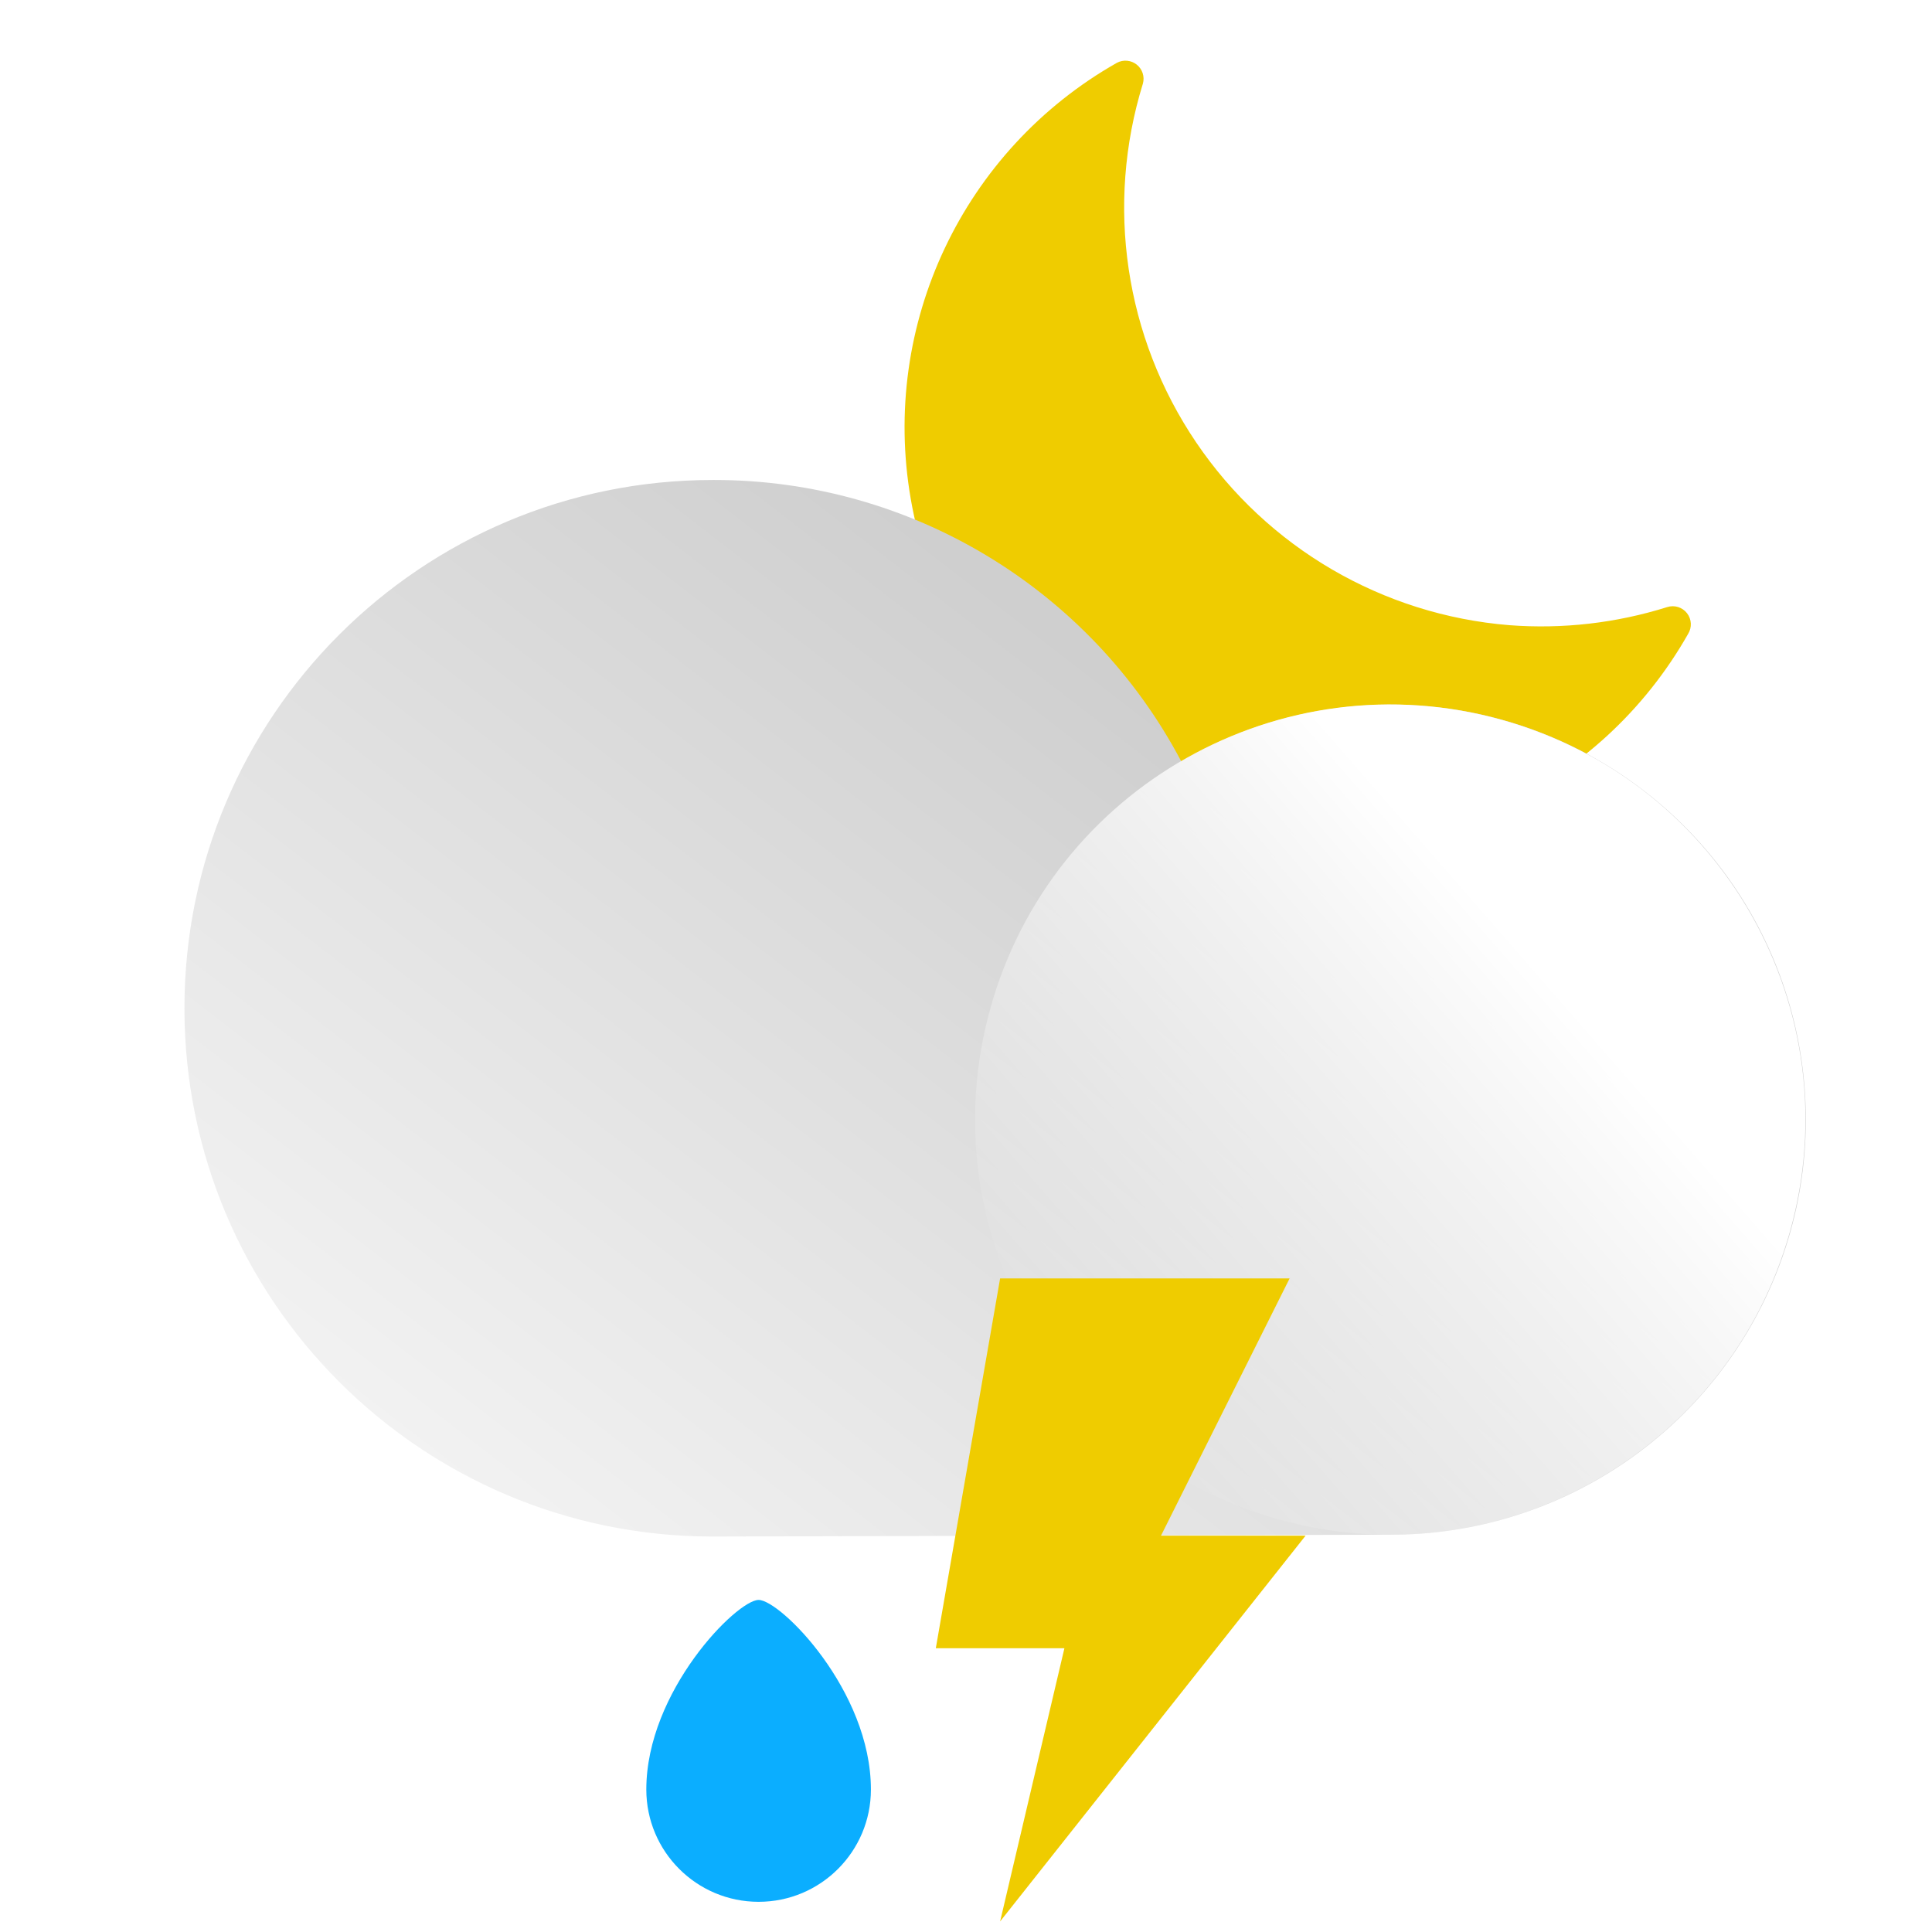
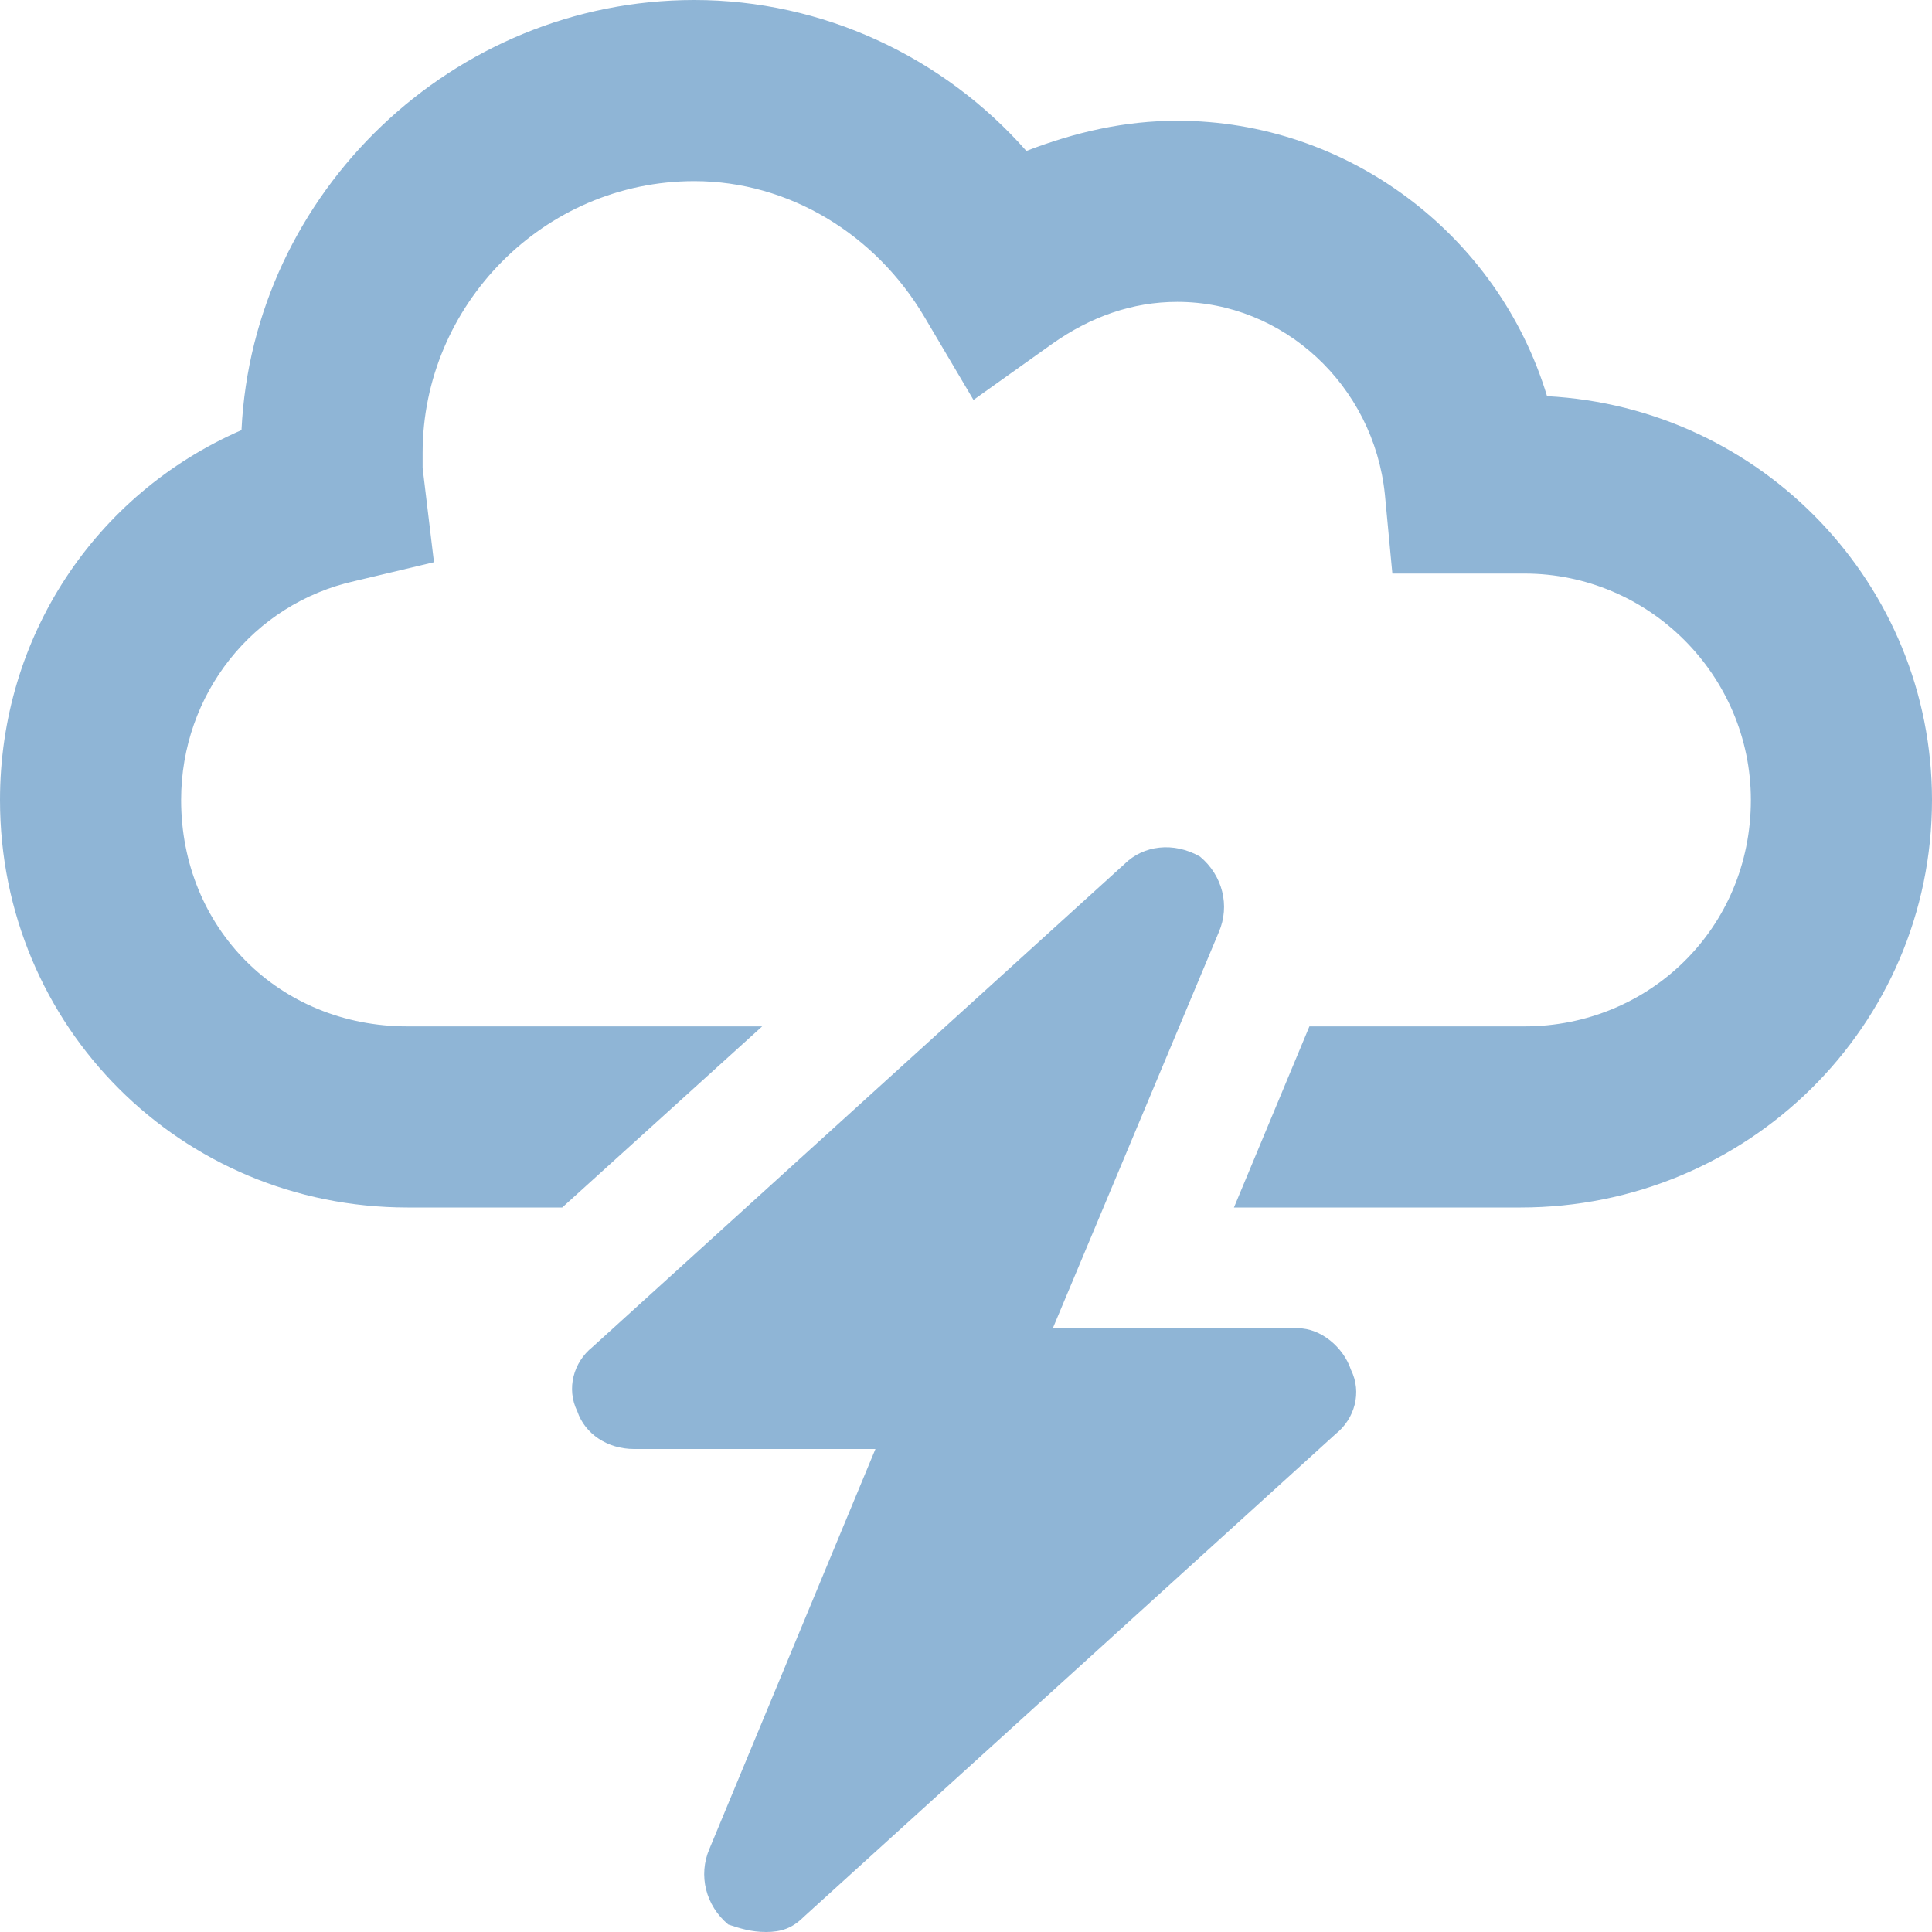
- <svg xmlns="http://www.w3.org/2000/svg" data-name="Layer 1" id="Layer_1" viewBox="0 0 64 64">
-   <defs>
-     <style>.cls-1{fill:#efcc00;}.cls-2{fill:url(#linear-gradient);}.cls-3{fill:url(#linear-gradient-2);}.cls-4{fill:#0baeff;}</style>
-     <linearGradient gradientTransform="matrix(-1, 0, 0, 1, 65.97, 0)" gradientUnits="userSpaceOnUse" id="linear-gradient" x1="46.72" x2="25.63" y1="52.39" y2="25.08">
-       <stop offset="0" stop-color="#f2f2f2" />
-       <stop offset="1" stop-color="#cfcfcf" />
-     </linearGradient>
-     <linearGradient gradientTransform="matrix(0, -1, -1, 0, 157.69, 7.04)" gradientUnits="userSpaceOnUse" id="linear-gradient-2" x1="-34.14" x2="-22.53" y1="105.42" y2="123.07">
-       <stop offset="0.02" stop-color="#fff" />
-       <stop offset="1" stop-color="#fff" stop-opacity="0" />
-     </linearGradient>
-   </defs>
-   <path class="cls-1" d="M50,20.71A13.88,13.88,0,0,1,37.86,2.77.6.6,0,0,0,37,2.08,13.88,13.88,0,1,0,55.92,21a.6.6,0,0,0-.69-.89A13.91,13.91,0,0,1,50,20.71Z" />
-   <path class="cls-2" d="M23.66,15.9a17.49,17.49,0,0,1,15.47,9.32A13.75,13.75,0,1,1,46,50.84l-22.39.06a17.5,17.5,0,0,1,0-35Z" />
-   <circle class="cls-3" cx="46.05" cy="37.09" r="13.75" transform="translate(-2.06 71.46) rotate(-74.39)" />
-   <polygon class="cls-1" points="33.13 42.35 31 54.6 35.26 54.6 33.13 63.65 43.25 50.87 38.46 50.87 42.72 42.35 33.13 42.35" />
-   <path class="cls-4" d="M28.85,59.28a3.72,3.72,0,1,1-7.44,0c0-3.26,3-6.28,3.72-6.28S28.85,56,28.85,59.28Z" />
+ <svg xmlns="http://www.w3.org/2000/svg" width="16" height="16" viewBox="0 0 16 16" fill="none">
+   <path d="M12.812 3.281C14.594 3.375 16 4.844 16 6.625C16 8.5 14.469 10 12.594 10H10.219L10.844 8.5H12.625C13.656 8.5 14.5 7.688 14.5 6.625C14.5 5.594 13.656 4.75 12.625 4.75H11.531L11.469 4.094C11.375 3.188 10.625 2.5 9.75 2.5C9.375 2.5 9.031 2.625 8.719 2.844L8.062 3.312L7.656 2.625C7.25 1.938 6.531 1.5 5.75 1.5C4.5 1.5 3.5 2.531 3.5 3.75C3.5 3.812 3.5 3.844 3.5 3.875L3.594 4.656L2.938 4.812C2.094 5 1.5 5.75 1.5 6.625C1.5 7.688 2.312 8.5 3.375 8.5H6.312L4.656 10H3.375C1.5 10 0 8.5 0 6.625C0 5.281 0.781 4.094 2 3.562C2.094 1.594 3.75 0 5.75 0C6.812 0 7.812 0.469 8.5 1.25C8.906 1.094 9.312 1 9.75 1C11.156 1 12.406 1.938 12.812 3.281ZM10.75 11C10.938 11 11.125 11.156 11.188 11.344C11.281 11.531 11.219 11.75 11.062 11.875L6.656 15.875C6.562 15.969 6.469 16 6.344 16C6.219 16 6.125 15.969 6.031 15.938C5.844 15.781 5.781 15.531 5.875 15.312L7.25 12H5.25C5.031 12 4.844 11.875 4.781 11.688C4.688 11.5 4.75 11.281 4.906 11.156L9.312 7.156C9.469 7 9.719 6.969 9.938 7.094C10.125 7.25 10.188 7.5 10.094 7.719L8.719 11H10.75Z" fill="#8FB5D6" />
</svg>
